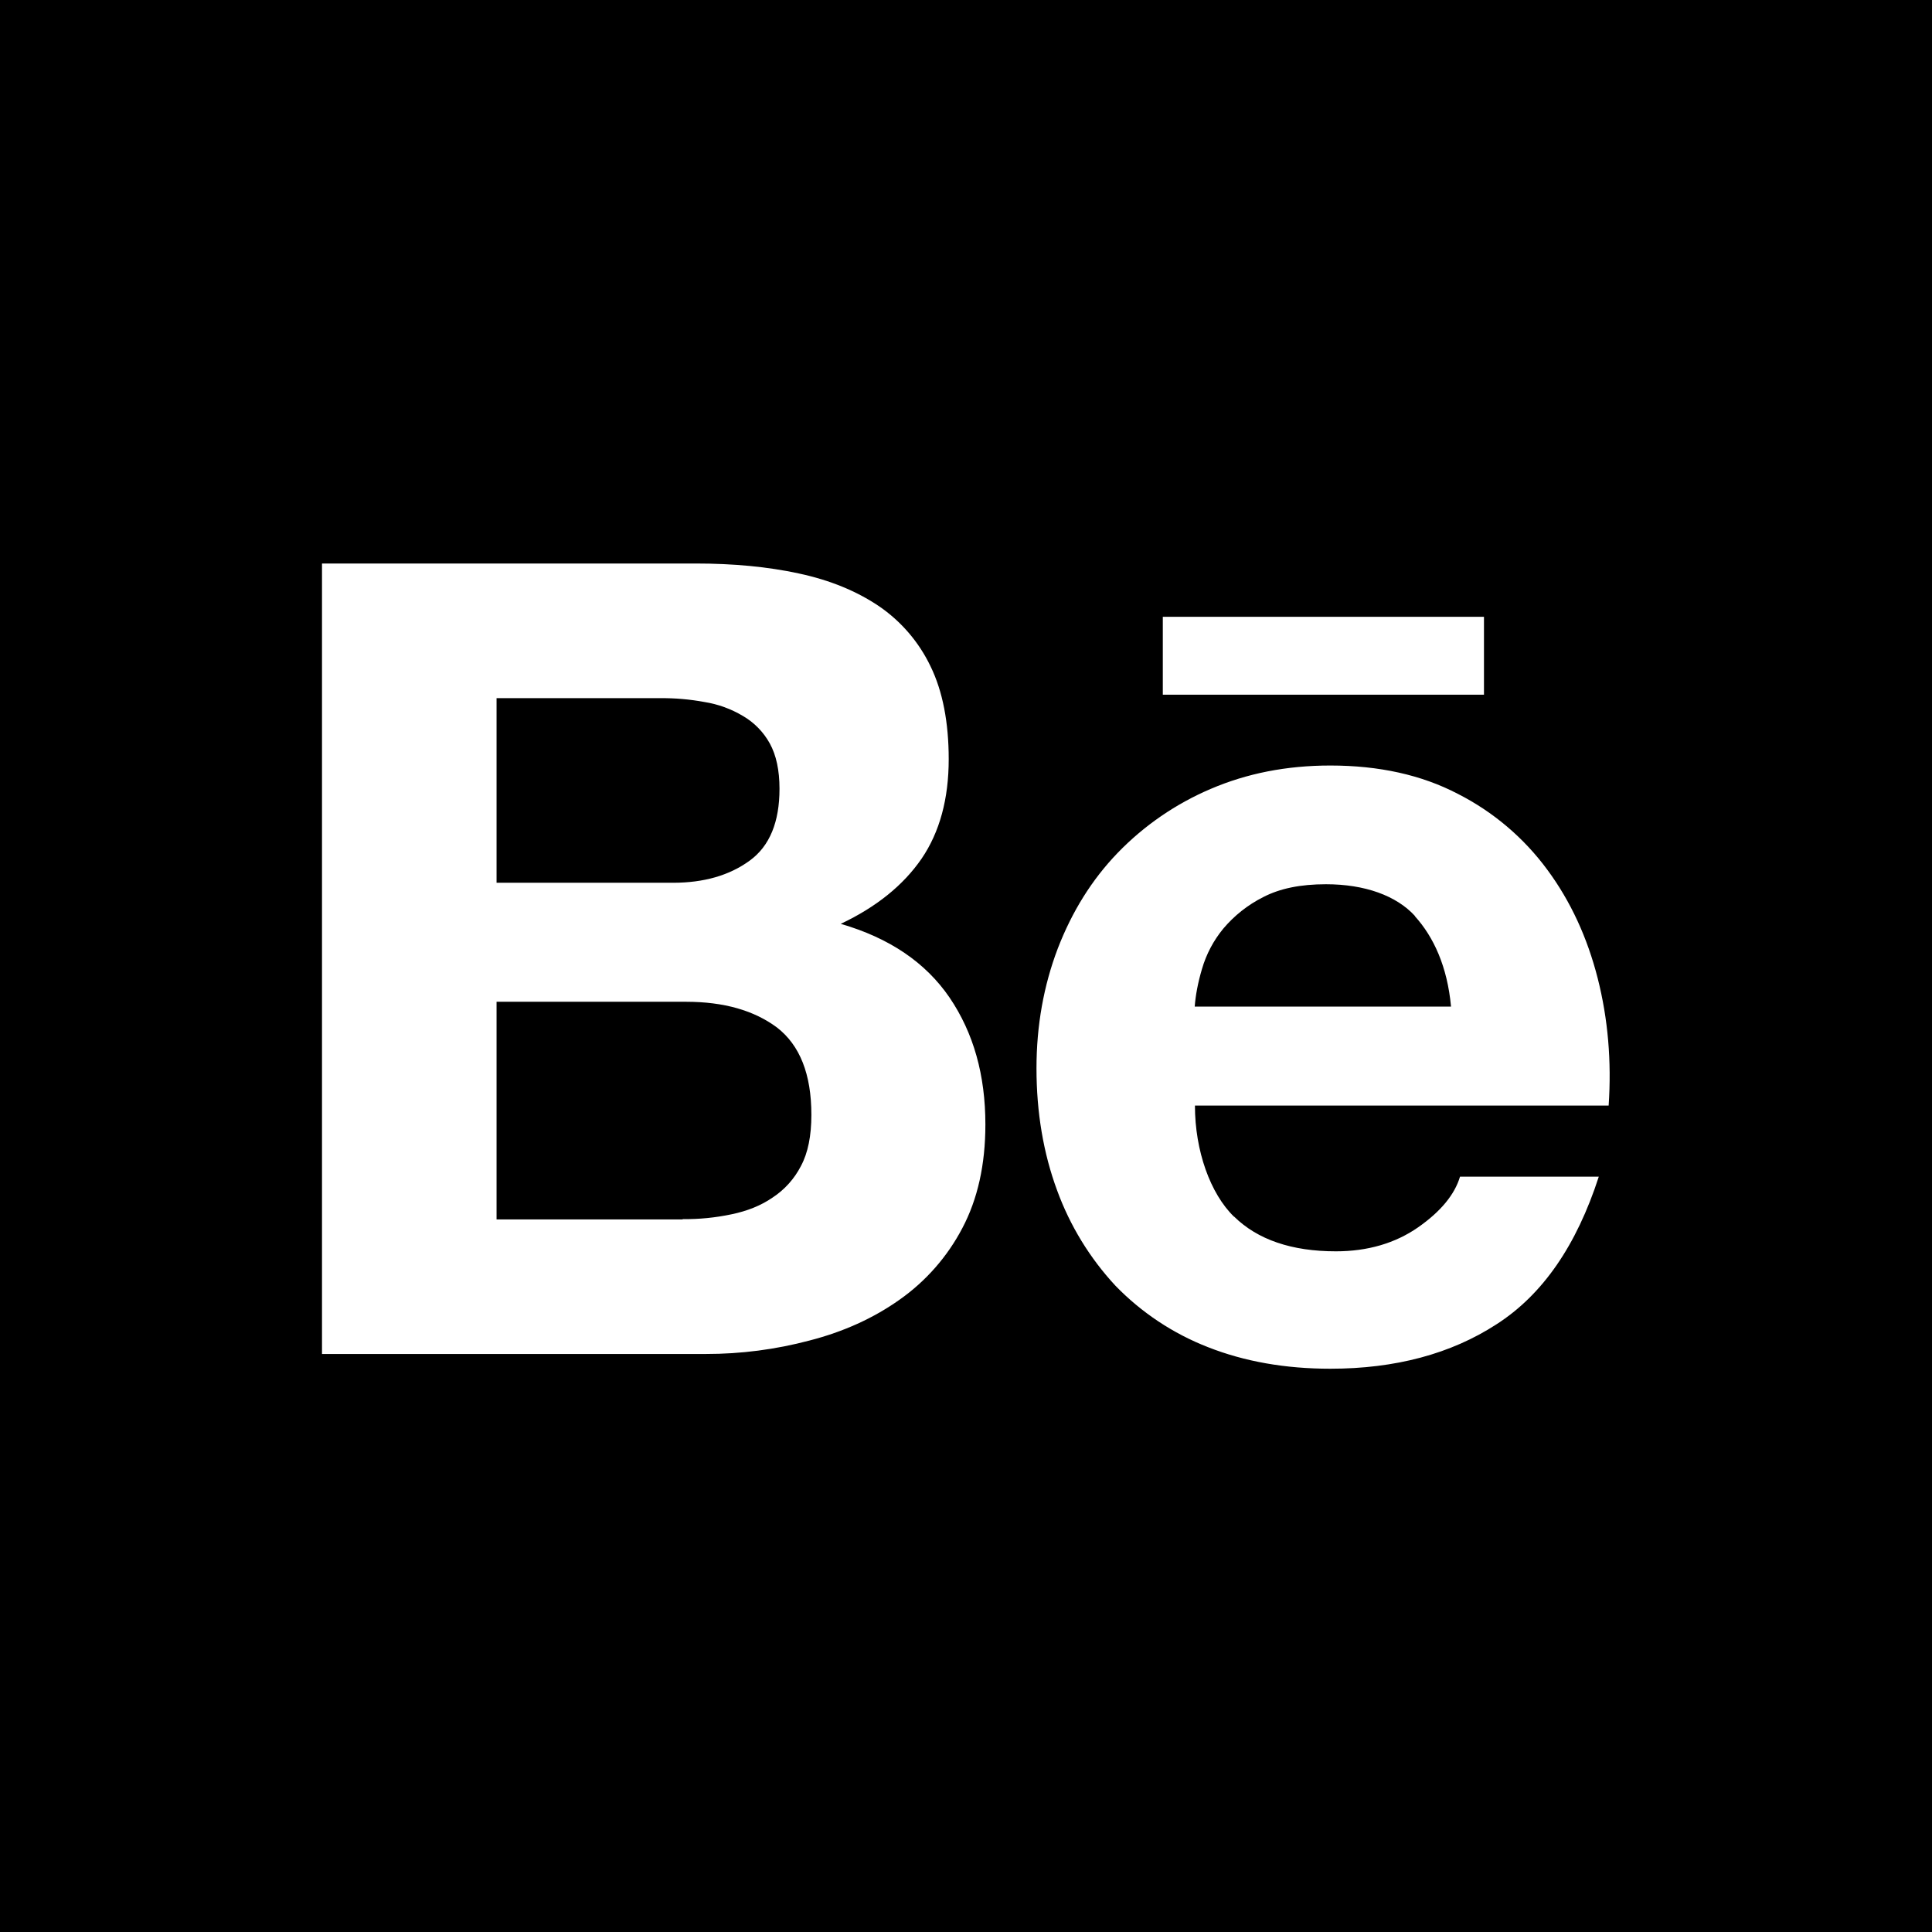
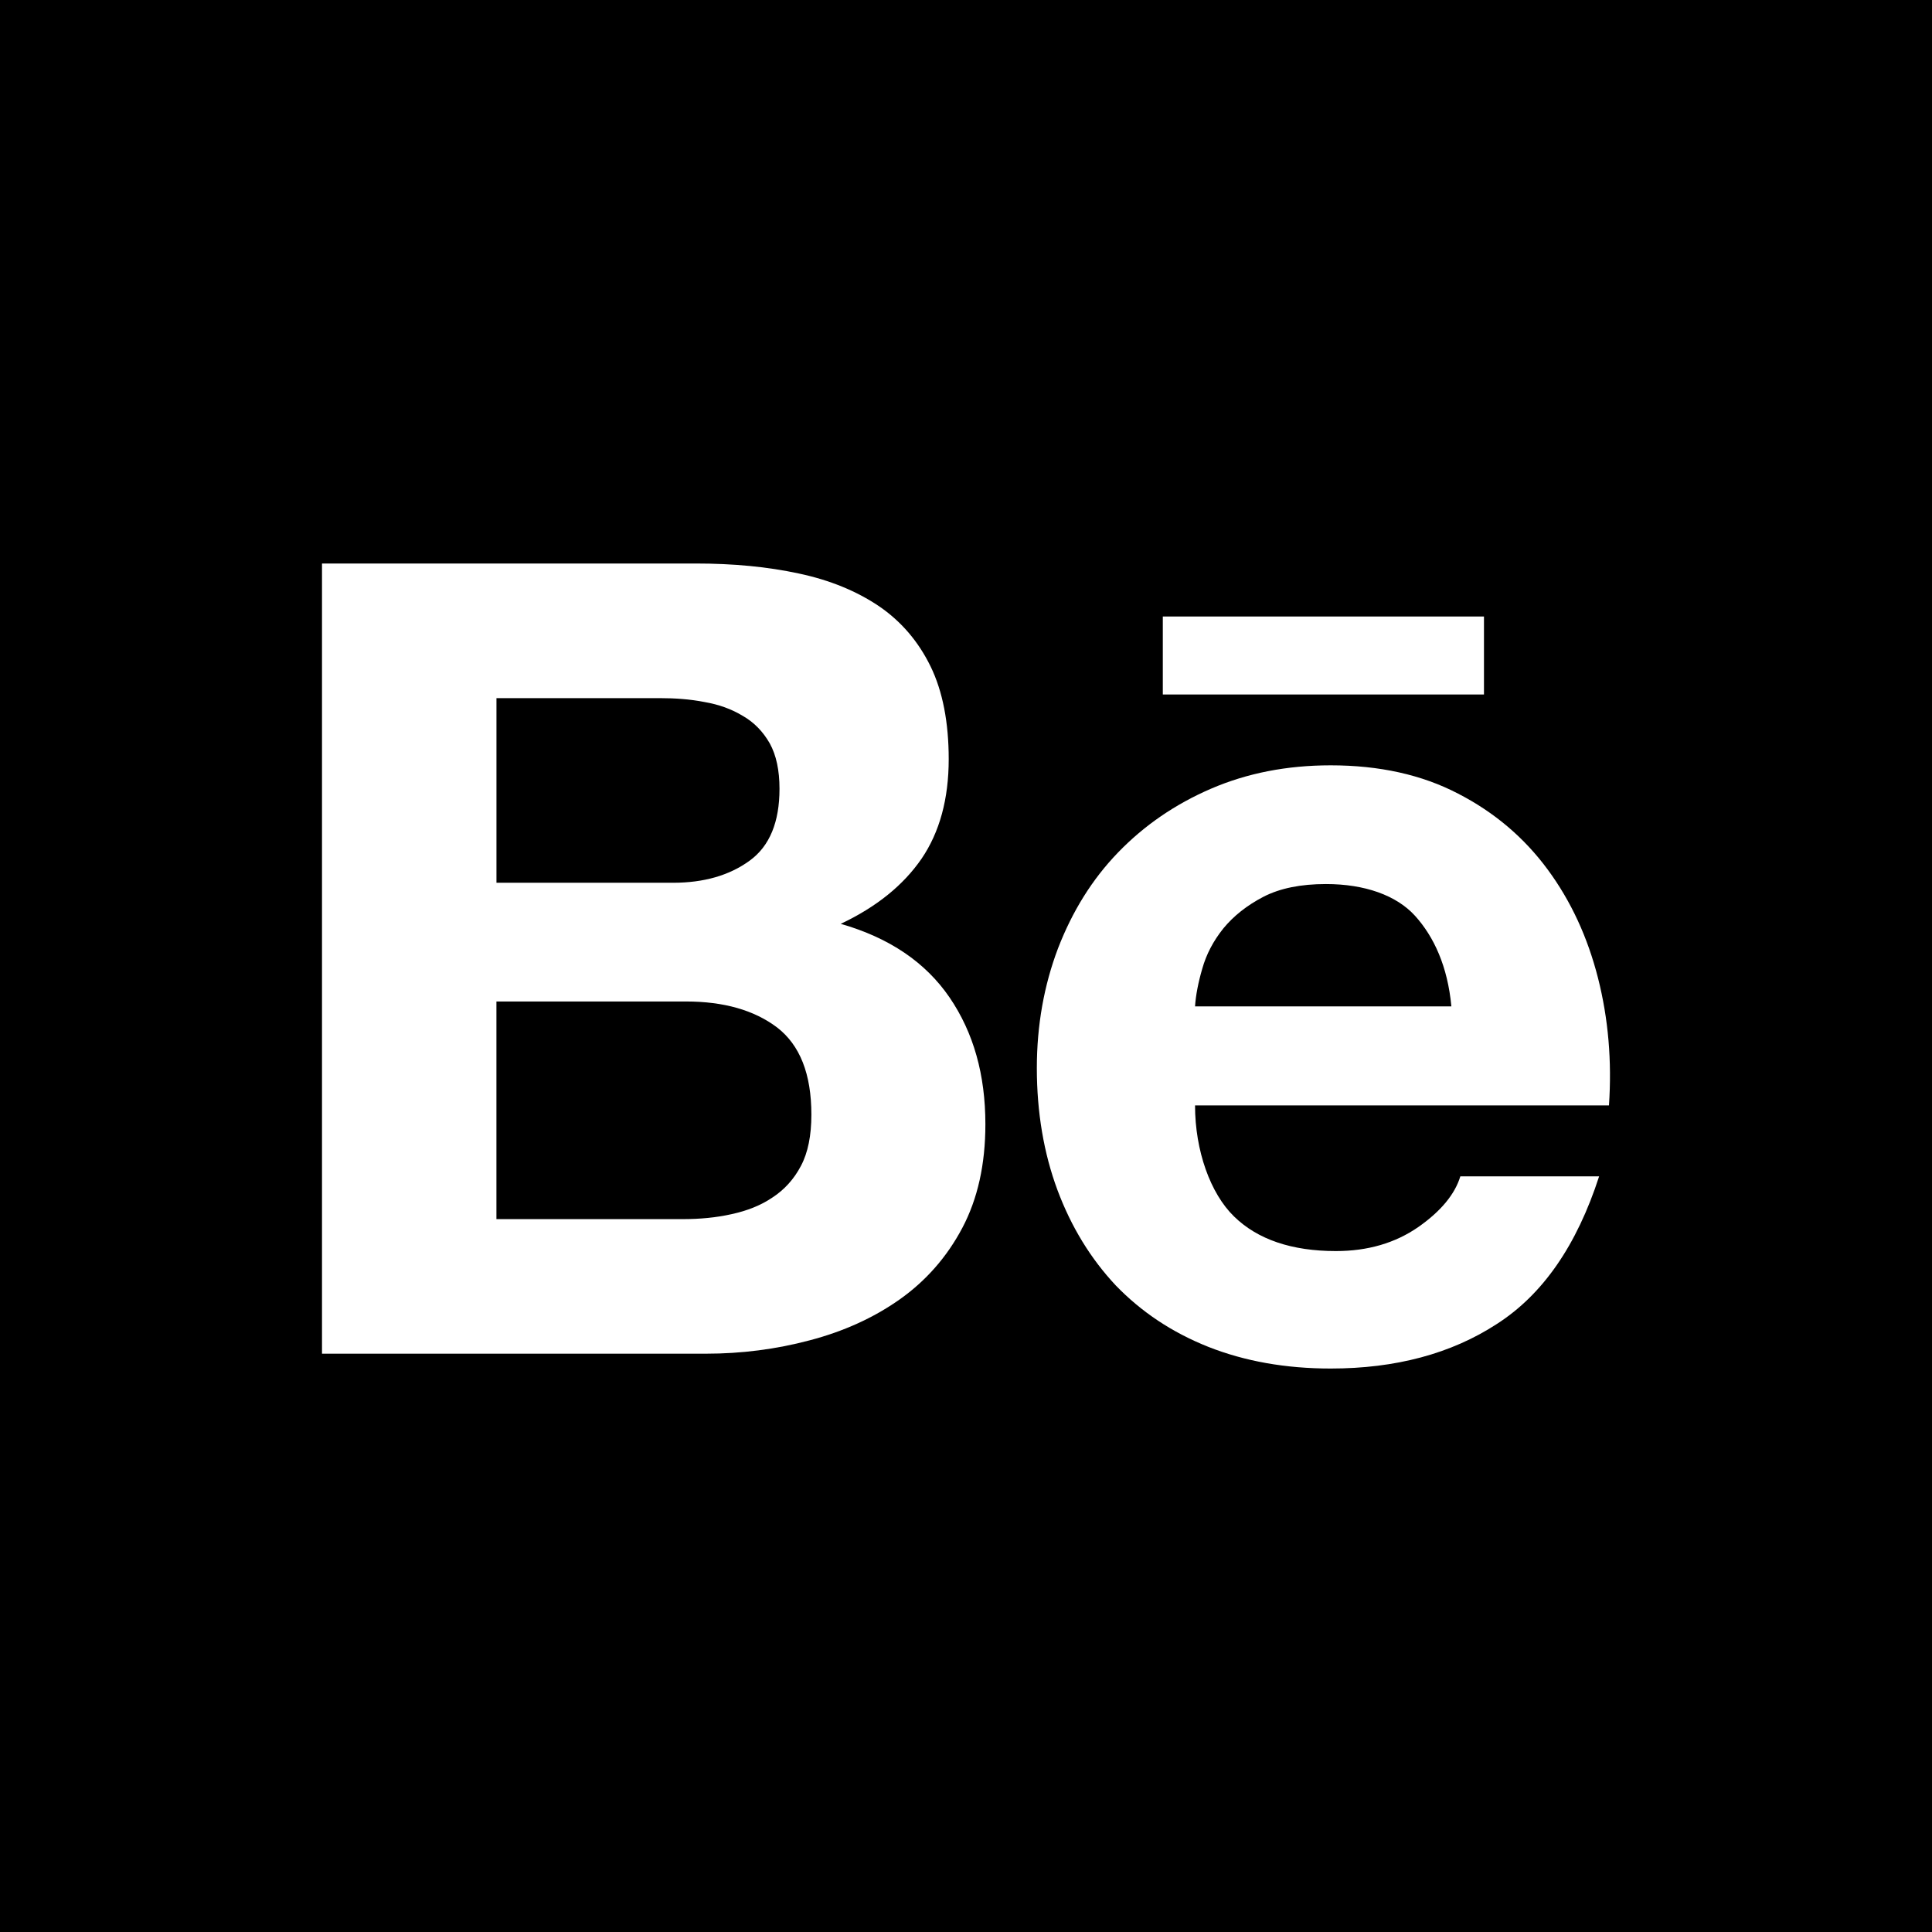
- <svg xmlns="http://www.w3.org/2000/svg" viewBox="0 0 60 60">
-   <path d="M0 0h60v60H0z" />
-   <path fill="#FFF" d="M21.6 17.5c1.177 0 2.24.1 3.21.31.965.206 1.79.546 2.485 1.014a4.74 4.74 0 0 1 1.605 1.872c.375.77.563 1.737.563 2.88 0 1.234-.28 2.266-.843 3.092-.567.823-1.4 1.498-2.51 2.023 1.514.44 2.635 1.2 3.38 2.29.746 1.1 1.112 2.41 1.112 3.94 0 1.248-.24 2.32-.716 3.22a6.283 6.283 0 0 1-1.946 2.22c-.815.578-1.75 1-2.8 1.27a12.47 12.47 0 0 1-3.214.418H10V17.5h11.6zm-.7 9.915c.96 0 1.753-.228 2.383-.688.623-.453.925-1.203.925-2.23 0-.572-.1-1.044-.302-1.41a2.237 2.237 0 0 0-.835-.853 3.364 3.364 0 0 0-1.19-.432 7.215 7.215 0 0 0-1.39-.12h-5.07v5.733h5.48zm.3 10.446a6.94 6.94 0 0 0 1.518-.15c.484-.1.914-.27 1.276-.52a2.58 2.58 0 0 0 .88-.98c.22-.41.324-.94.324-1.59 0-1.26-.357-2.16-1.067-2.71-.71-.53-1.65-.8-2.82-.8h-5.89v6.76h5.78zm17.125-.08c.732.72 1.792 1.08 3.164 1.08.98 0 1.84-.25 2.55-.744.71-.496 1.14-1.025 1.303-1.575h4.31c-.693 2.14-1.744 3.666-3.177 4.585-1.417.92-3.145 1.38-5.16 1.38-1.4 0-2.665-.223-3.8-.67a8.096 8.096 0 0 1-2.876-1.91 8.766 8.766 0 0 1-1.81-2.96c-.424-1.147-.64-2.415-.64-3.79 0-1.33.224-2.57.66-3.717.443-1.15 1.06-2.143 1.865-2.977A8.824 8.824 0 0 1 37.6 24.5c1.12-.48 2.35-.726 3.715-.726 1.508 0 2.83.29 3.96.88a7.885 7.885 0 0 1 2.778 2.356c.726.982 1.243 2.11 1.565 3.372.32 1.26.433 2.575.34 3.953H37.11c0 1.406.478 2.736 1.213 3.45zm5.622-9.33c-.582-.64-1.567-.99-2.768-.99-.79 0-1.43.13-1.95.4a3.94 3.94 0 0 0-1.24.98 3.5 3.5 0 0 0-.66 1.25c-.128.43-.2.824-.226 1.17h7.96c-.115-1.245-.54-2.165-1.126-2.812zm-7.835-9.296h9.974v2.42h-9.974z" />
+ <svg xmlns="http://www.w3.org/2000/svg" width="100%" height="100%" viewBox="0 0 60 60" id="behance" version="1.1">
+   <rect width="60" height="60" fill="#000" />
+   <path fill="#FFFFFF" d="M21.6,17.5c1.177,0,2.239,0.101,3.21,0.311c0.965,0.205,1.789,0.545,2.485,1.013 c0.685,0.467,1.222,1.089,1.605,1.872c0.375,0.771,0.563,1.737,0.563,2.879c0,1.235-0.281,2.267-0.843,3.093 c-0.567,0.823-1.399,1.498-2.511,2.023c1.515,0.434,2.636,1.198,3.38,2.285c0.747,1.095,1.113,2.404,1.113,3.939 c0,1.244-0.239,2.316-0.716,3.218c-0.481,0.911-1.138,1.65-1.946,2.222c-0.815,0.575-1.751,0.997-2.799,1.271 c-1.037,0.276-2.113,0.414-3.215,0.414H10V17.5H21.6z M20.899,27.415c0.96,0,1.754-0.228,2.384-0.688 c0.623-0.453,0.925-1.203,0.925-2.23c0-0.572-0.1-1.044-0.302-1.41c-0.209-0.366-0.485-0.652-0.835-0.853 c-0.347-0.21-0.738-0.354-1.192-0.432c-0.446-0.088-0.914-0.121-1.393-0.121h-5.068v5.734H20.899z M21.199,37.861 c0.535,0,1.042-0.047,1.519-0.154c0.484-0.105,0.914-0.273,1.276-0.521c0.362-0.237,0.663-0.563,0.88-0.979 c0.219-0.412,0.324-0.945,0.324-1.591c0-1.266-0.357-2.162-1.067-2.709c-0.71-0.537-1.659-0.805-2.825-0.805h-5.889v6.758 H21.199z" />
+   <path fill="#FFFFFF" d="M38.325,37.779c0.732,0.715,1.792,1.074,3.164,1.074c0.987,0,1.84-0.249,2.556-0.745 c0.709-0.496,1.14-1.025,1.307-1.575h4.31c-0.693,2.139-1.744,3.666-3.177,4.585c-1.417,0.923-3.145,1.383-5.159,1.383 c-1.403,0-2.666-0.226-3.8-0.673c-1.133-0.452-2.08-1.085-2.877-1.91c-0.776-0.829-1.379-1.81-1.809-2.961 c-0.425-1.146-0.64-2.414-0.64-3.788c0-1.329,0.223-2.57,0.658-3.718c0.444-1.15,1.059-2.144,1.866-2.978 c0.809-0.837,1.769-1.498,2.887-1.98c1.118-0.481,2.35-0.725,3.715-0.725c1.507,0,2.828,0.29,3.959,0.88 c1.128,0.581,2.052,1.369,2.778,2.354c0.726,0.983,1.243,2.109,1.565,3.373c0.32,1.26,0.433,2.577,0.34,3.955H37.113 C37.113,35.736,37.59,37.066,38.325,37.779z M43.947,28.443c-0.582-0.641-1.567-0.988-2.768-0.988 c-0.782,0-1.429,0.13-1.947,0.398c-0.506,0.264-0.921,0.592-1.239,0.979c-0.316,0.394-0.531,0.809-0.656,1.253 c-0.126,0.432-0.201,0.824-0.224,1.17h7.961C44.958,30.01,44.531,29.09,43.947,28.443z" />
+   <rect x="36.112" y="19.146" fill="#FFFFFF" width="9.974" height="2.422" />
</svg>
